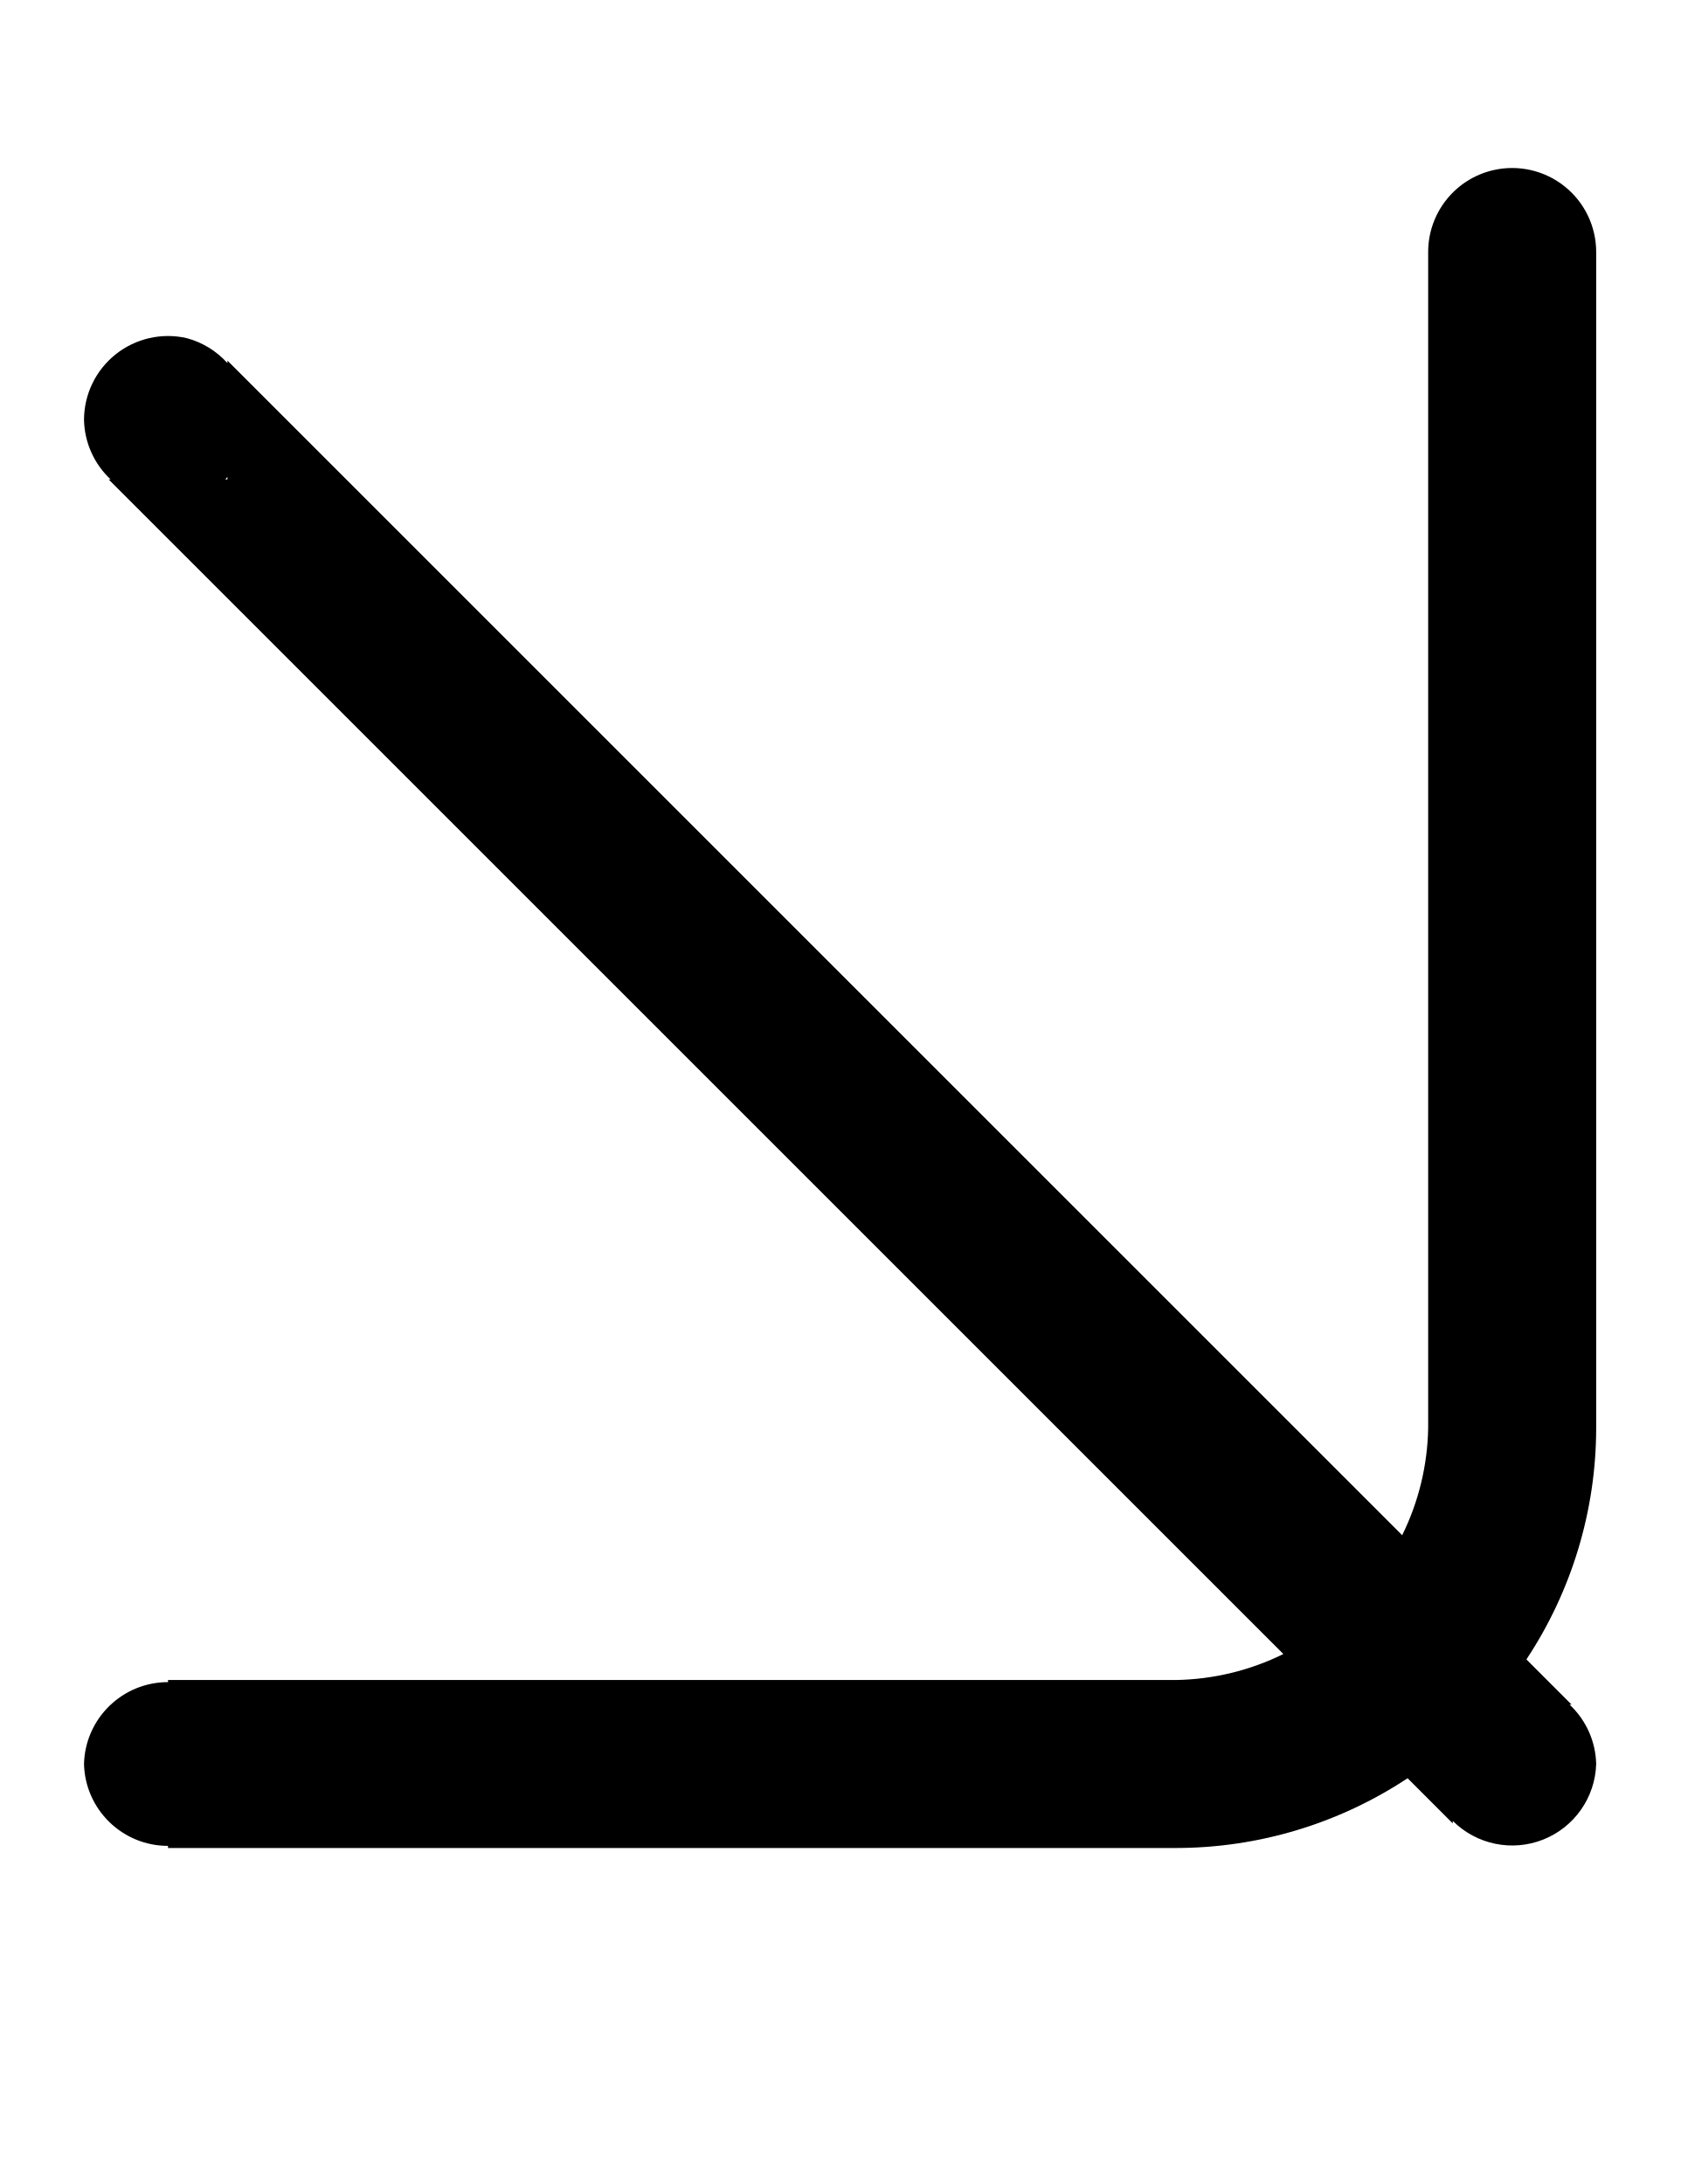
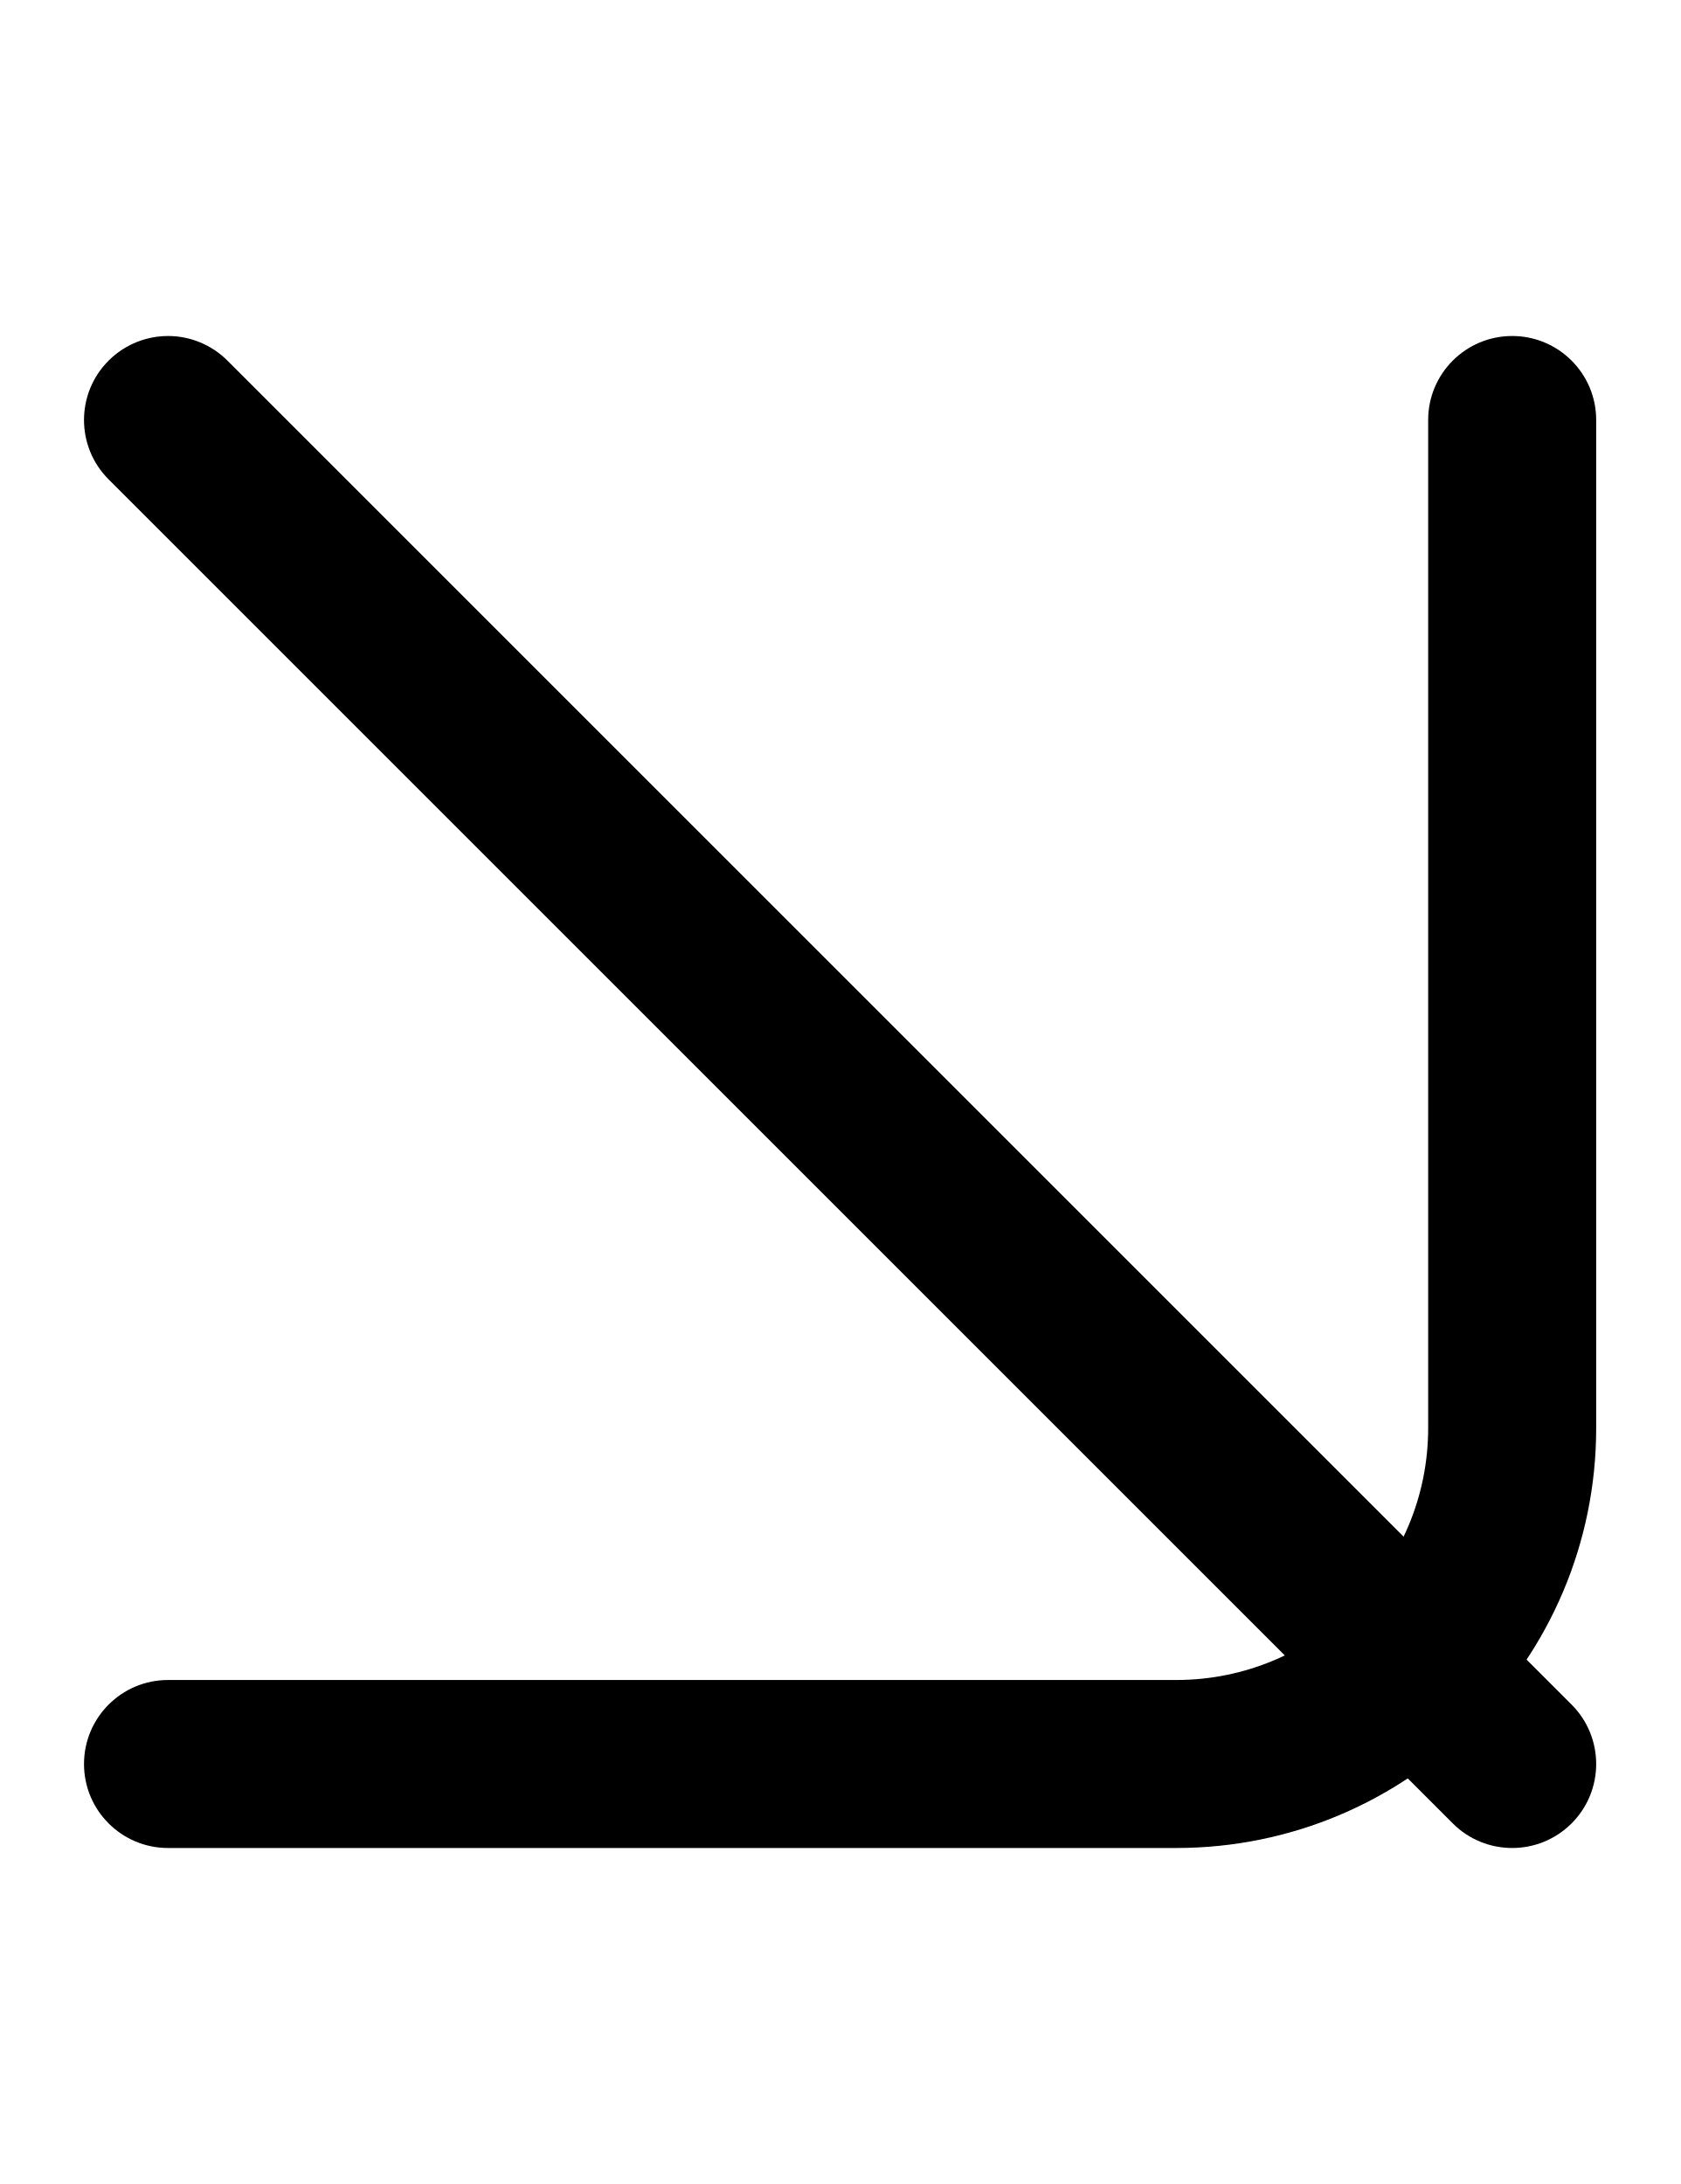
<svg xmlns="http://www.w3.org/2000/svg" width="500" height="650">
-   <path d="M 444.438 50.627 A 25 25 0 0 0 425 75 L 425 425 A 75 75 0 0 1 417.268 456.908 L 67.68 107.32 L 67.68 108.07 A 25 25 0 0 0 55.561 100.631 A 25 25 0 0 0 25 125 A 25 25 0 0 0 32.92 142.68 L 32.32 142.68 L 381.908 492.268 A 75 75 0 0 1 350 500 L 50 500 L 50 500.631 A 25 25 0 0 0 25 525 A 25 25 0 0 0 50 549.369 L 50 550 L 350 550 A 125 125 0 0 0 418.877 529.236 L 432.32 542.68 L 432.32 541.92 A 25 25 0 0 0 475 525 A 25 25 0 0 0 467.08 507.32 L 467.68 507.32 L 454.236 493.877 A 125 125 0 0 0 475 425 L 475 75 A 25 25 0 0 0 444.438 50.627 z M 67.68 141.93 L 67.68 142.68 L 67.08 142.68 L 67.68 141.93 z " />
+   <path d="M 450 100 A 25 25 0 0 0 425 125 L 425 425 A 75 75 0 0 1 350 500 L 50 500 A 25 25 0 0 0 25 525 A 25 25 0 0 0 50 550 L 350 550 A 125 125 0 0 0 475 425 L 475 125 A 25 25 0 0 0 450 100 z " />
+   <path d="M50 100a25 25 0 0 0-6.47.852 25 25 0 0 0-11.208 6.47 25 25 0 0 0 0 35.356l400 400a25 25 0 0 0 35.356 0 25 25 0 0 0 0-35.356l-400-400A25 25 0 0 0 50 100" />
</svg>
